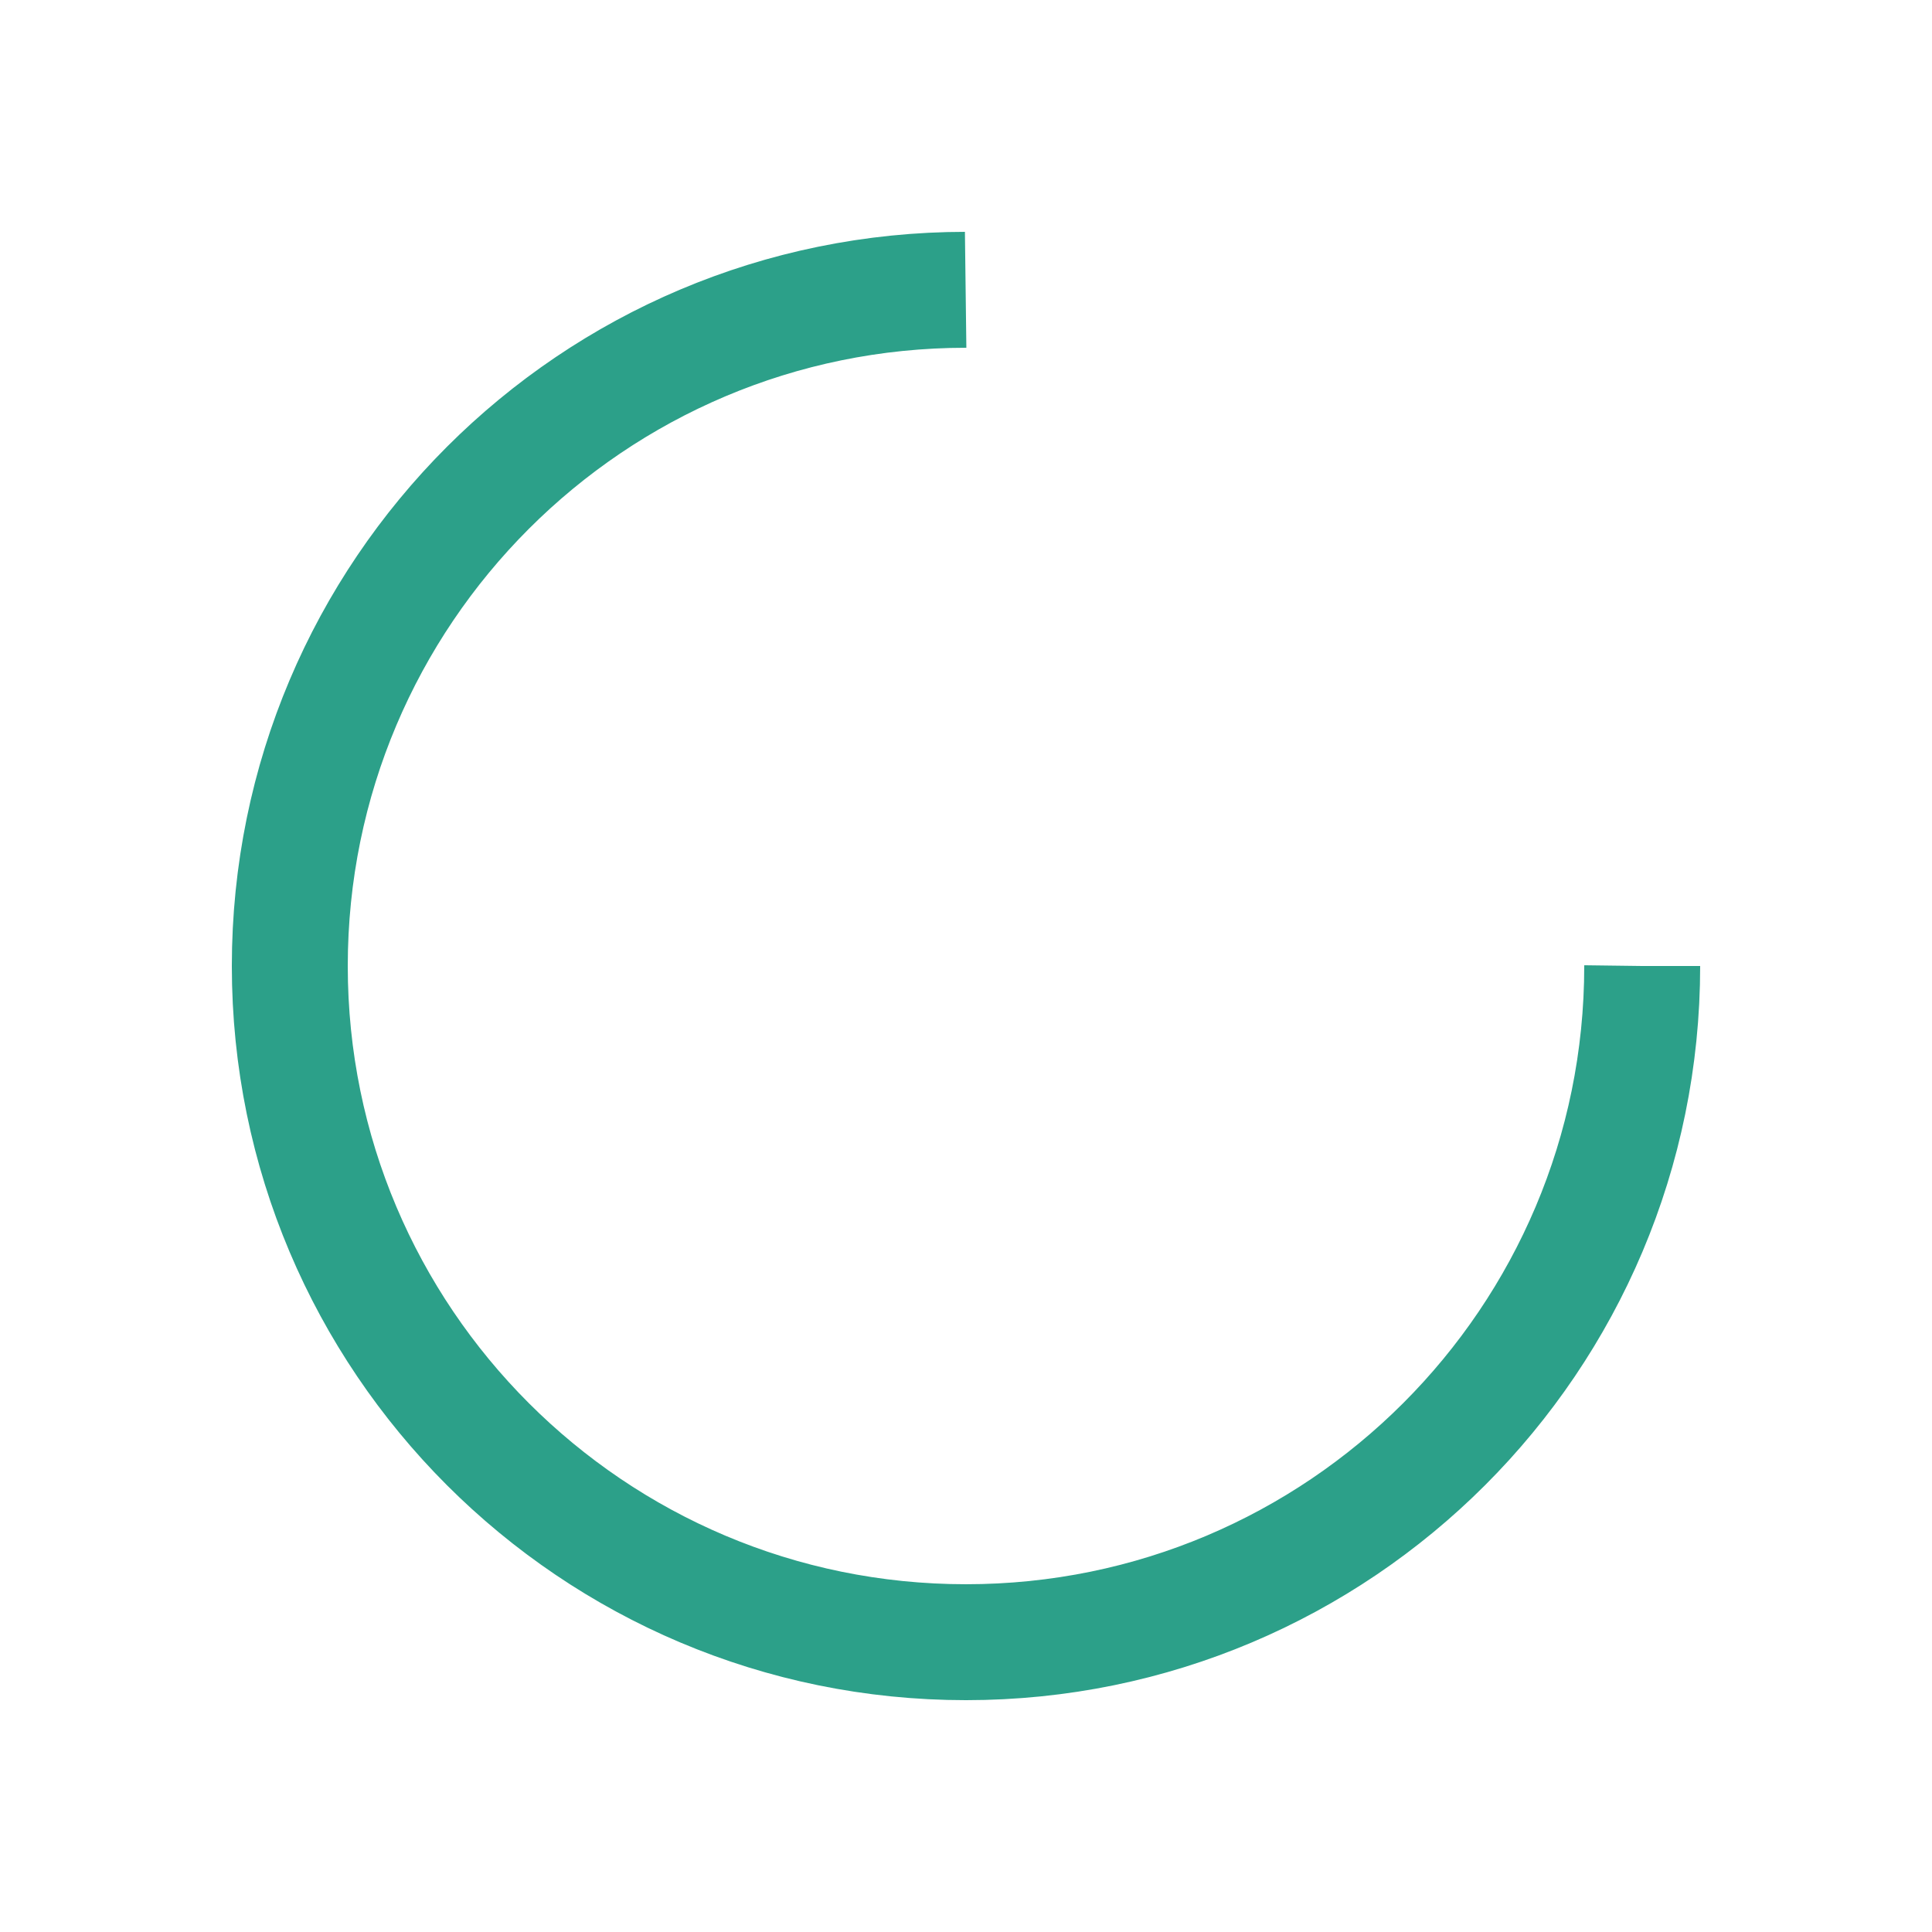
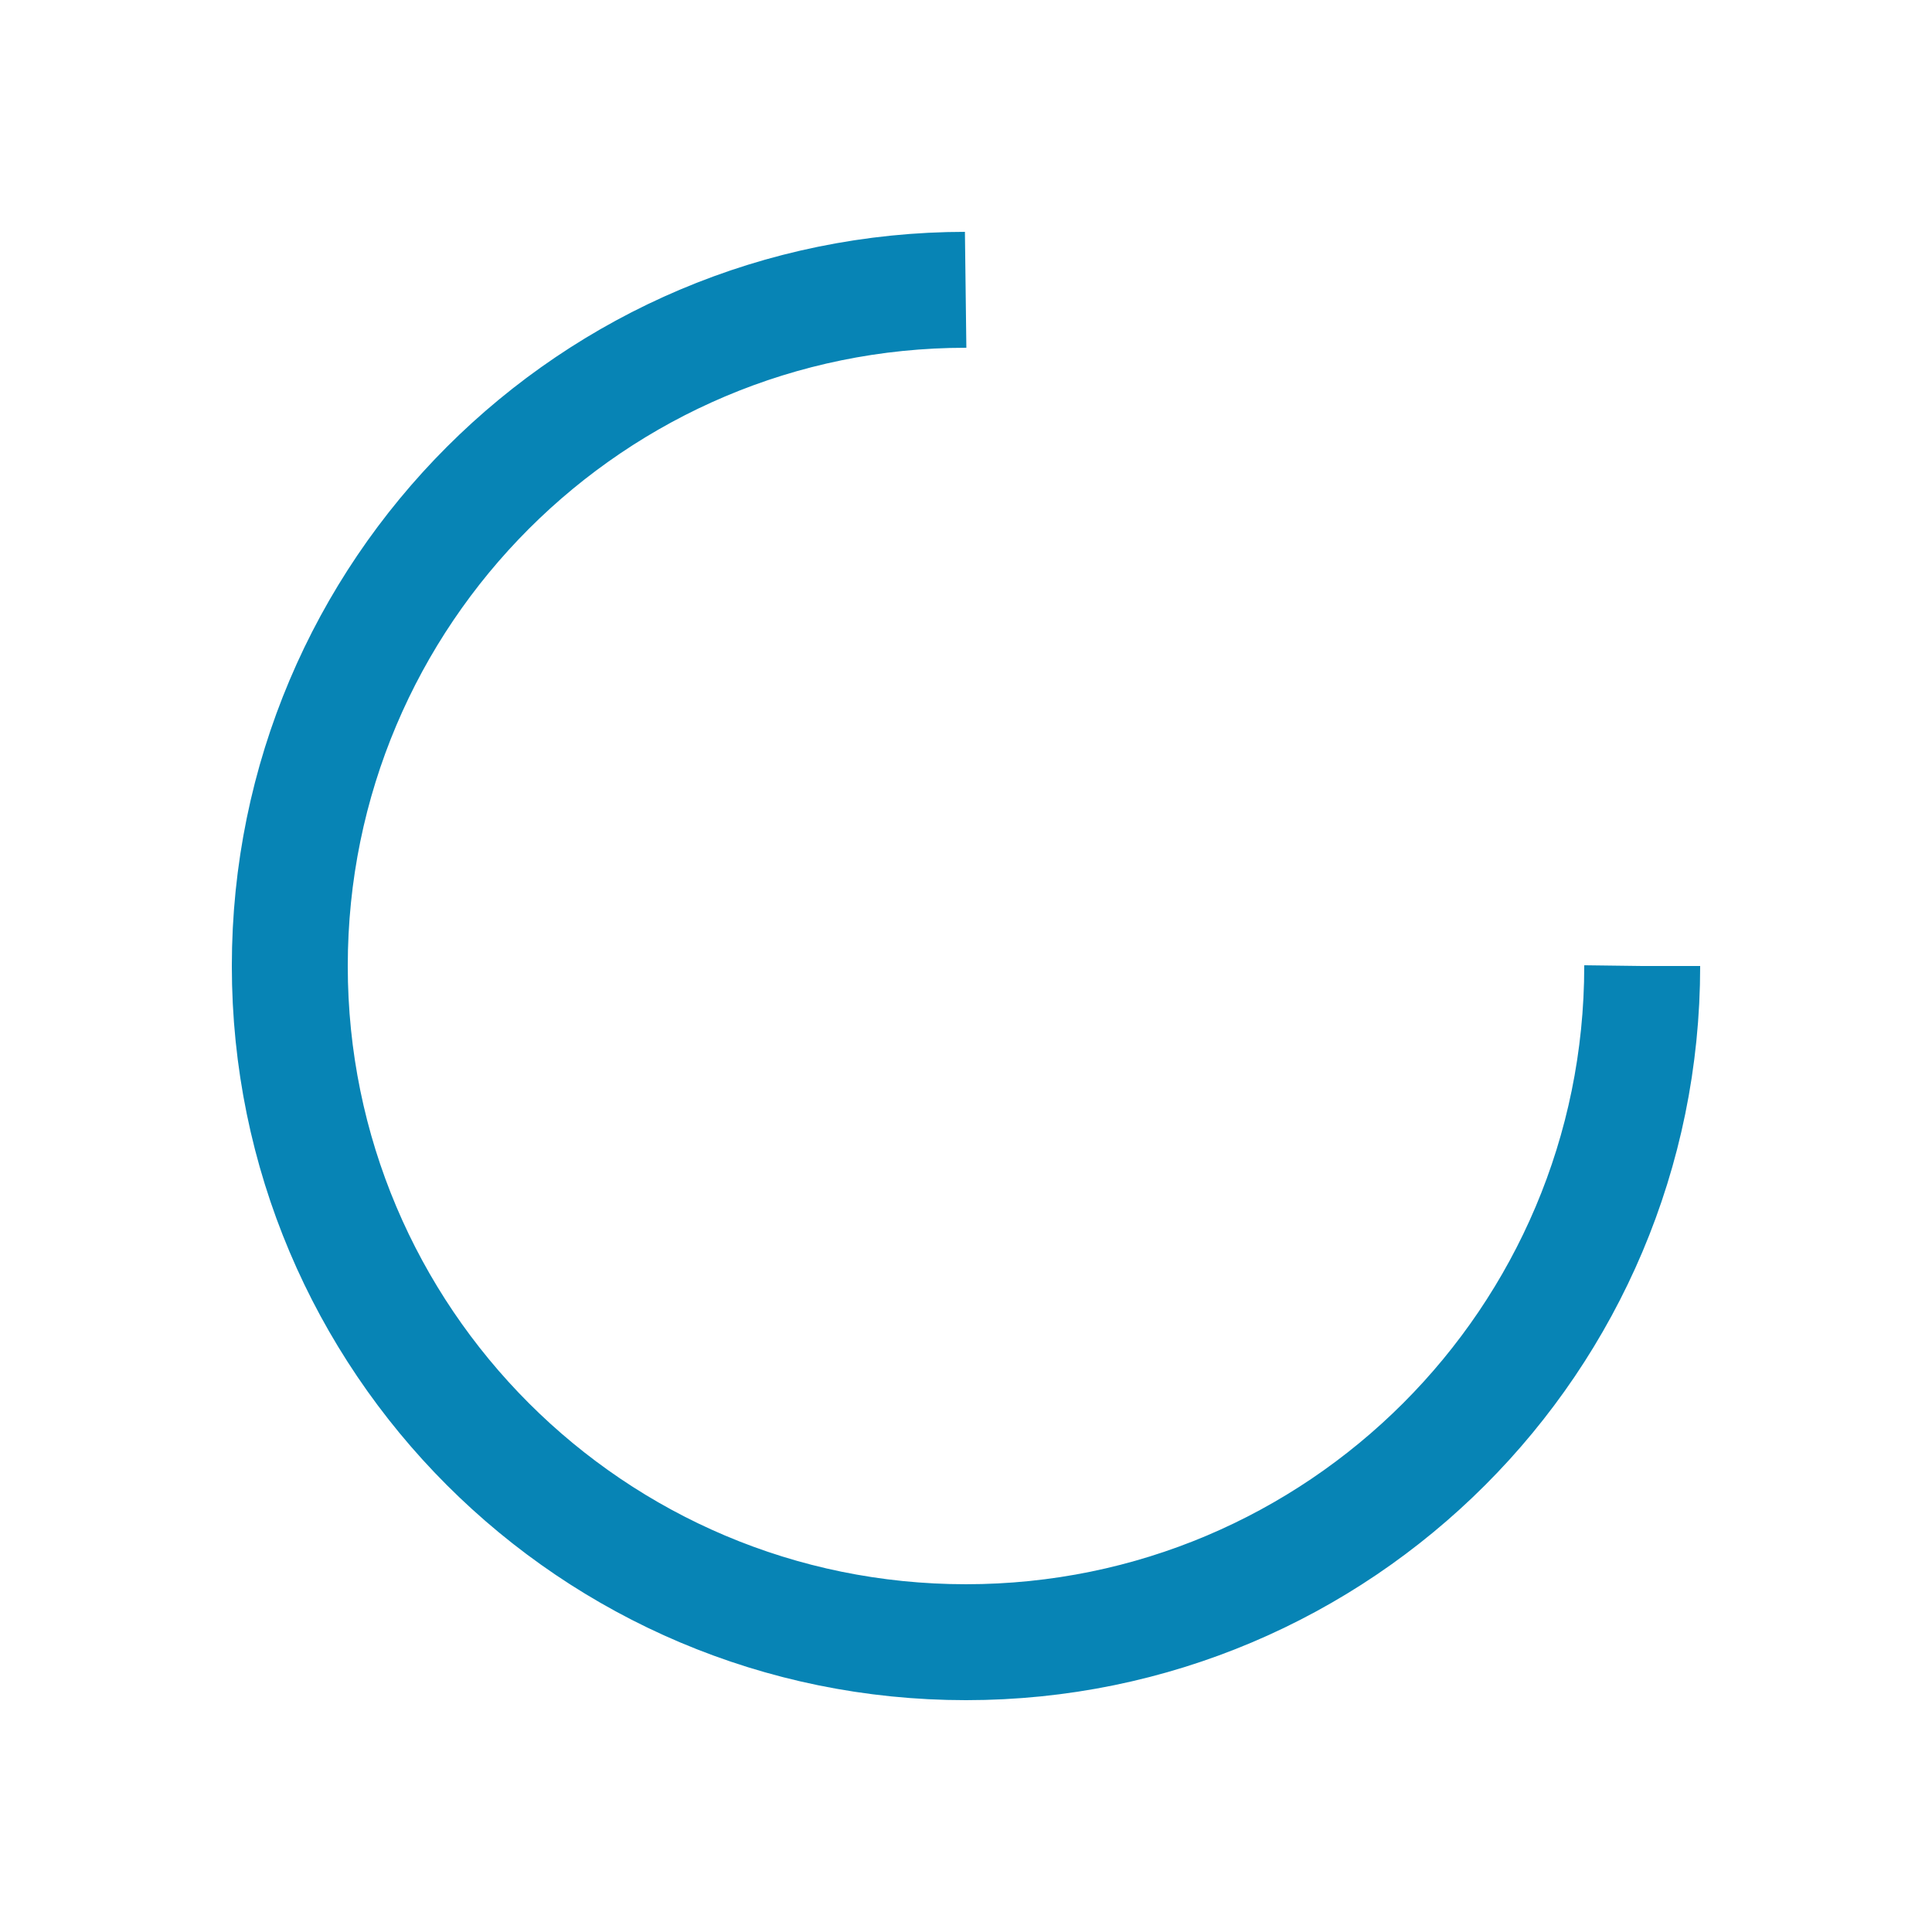
<svg xmlns="http://www.w3.org/2000/svg" width="200px" height="200px" viewBox="0 0 100 100" preserveAspectRatio="xMidYMid" class="lds-rolling" style="background: rgba(0, 0, 0, 0) none repeat scroll 0% 0%;" version="1.1" id="svg925">
  <defs id="defs929" />
-   <circle cx="50" cy="50" fill="none" ng-attr-stroke="{{config.color}}" ng-attr-stroke-width="{{config.width}}" ng-attr-r="{{config.radius}}" ng-attr-stroke-dasharray="{{config.dasharray}}" stroke="#112233" stroke-width="6" r="35" stroke-dasharray="164.934 56.978" id="circle923" style="stroke:#2ca089;stroke-opacity:1">
+   <circle cx="50" cy="50" fill="none" ng-attr-stroke="{{config.color}}" ng-attr-stroke-width="{{config.width}}" ng-attr-r="{{config.radius}}" ng-attr-stroke-dasharray="{{config.dasharray}}" stroke="#112233" stroke-width="6" r="35" stroke-dasharray="164.934 56.978" id="circle923" style="stroke:#0784b5;stroke-opacity:1">
    <animateTransform attributeName="transform" type="rotate" calcMode="linear" values="0 50 50;360 50 50" keyTimes="0;1" dur="1s" begin="0s" repeatCount="indefinite" />
  </circle>
</svg>
